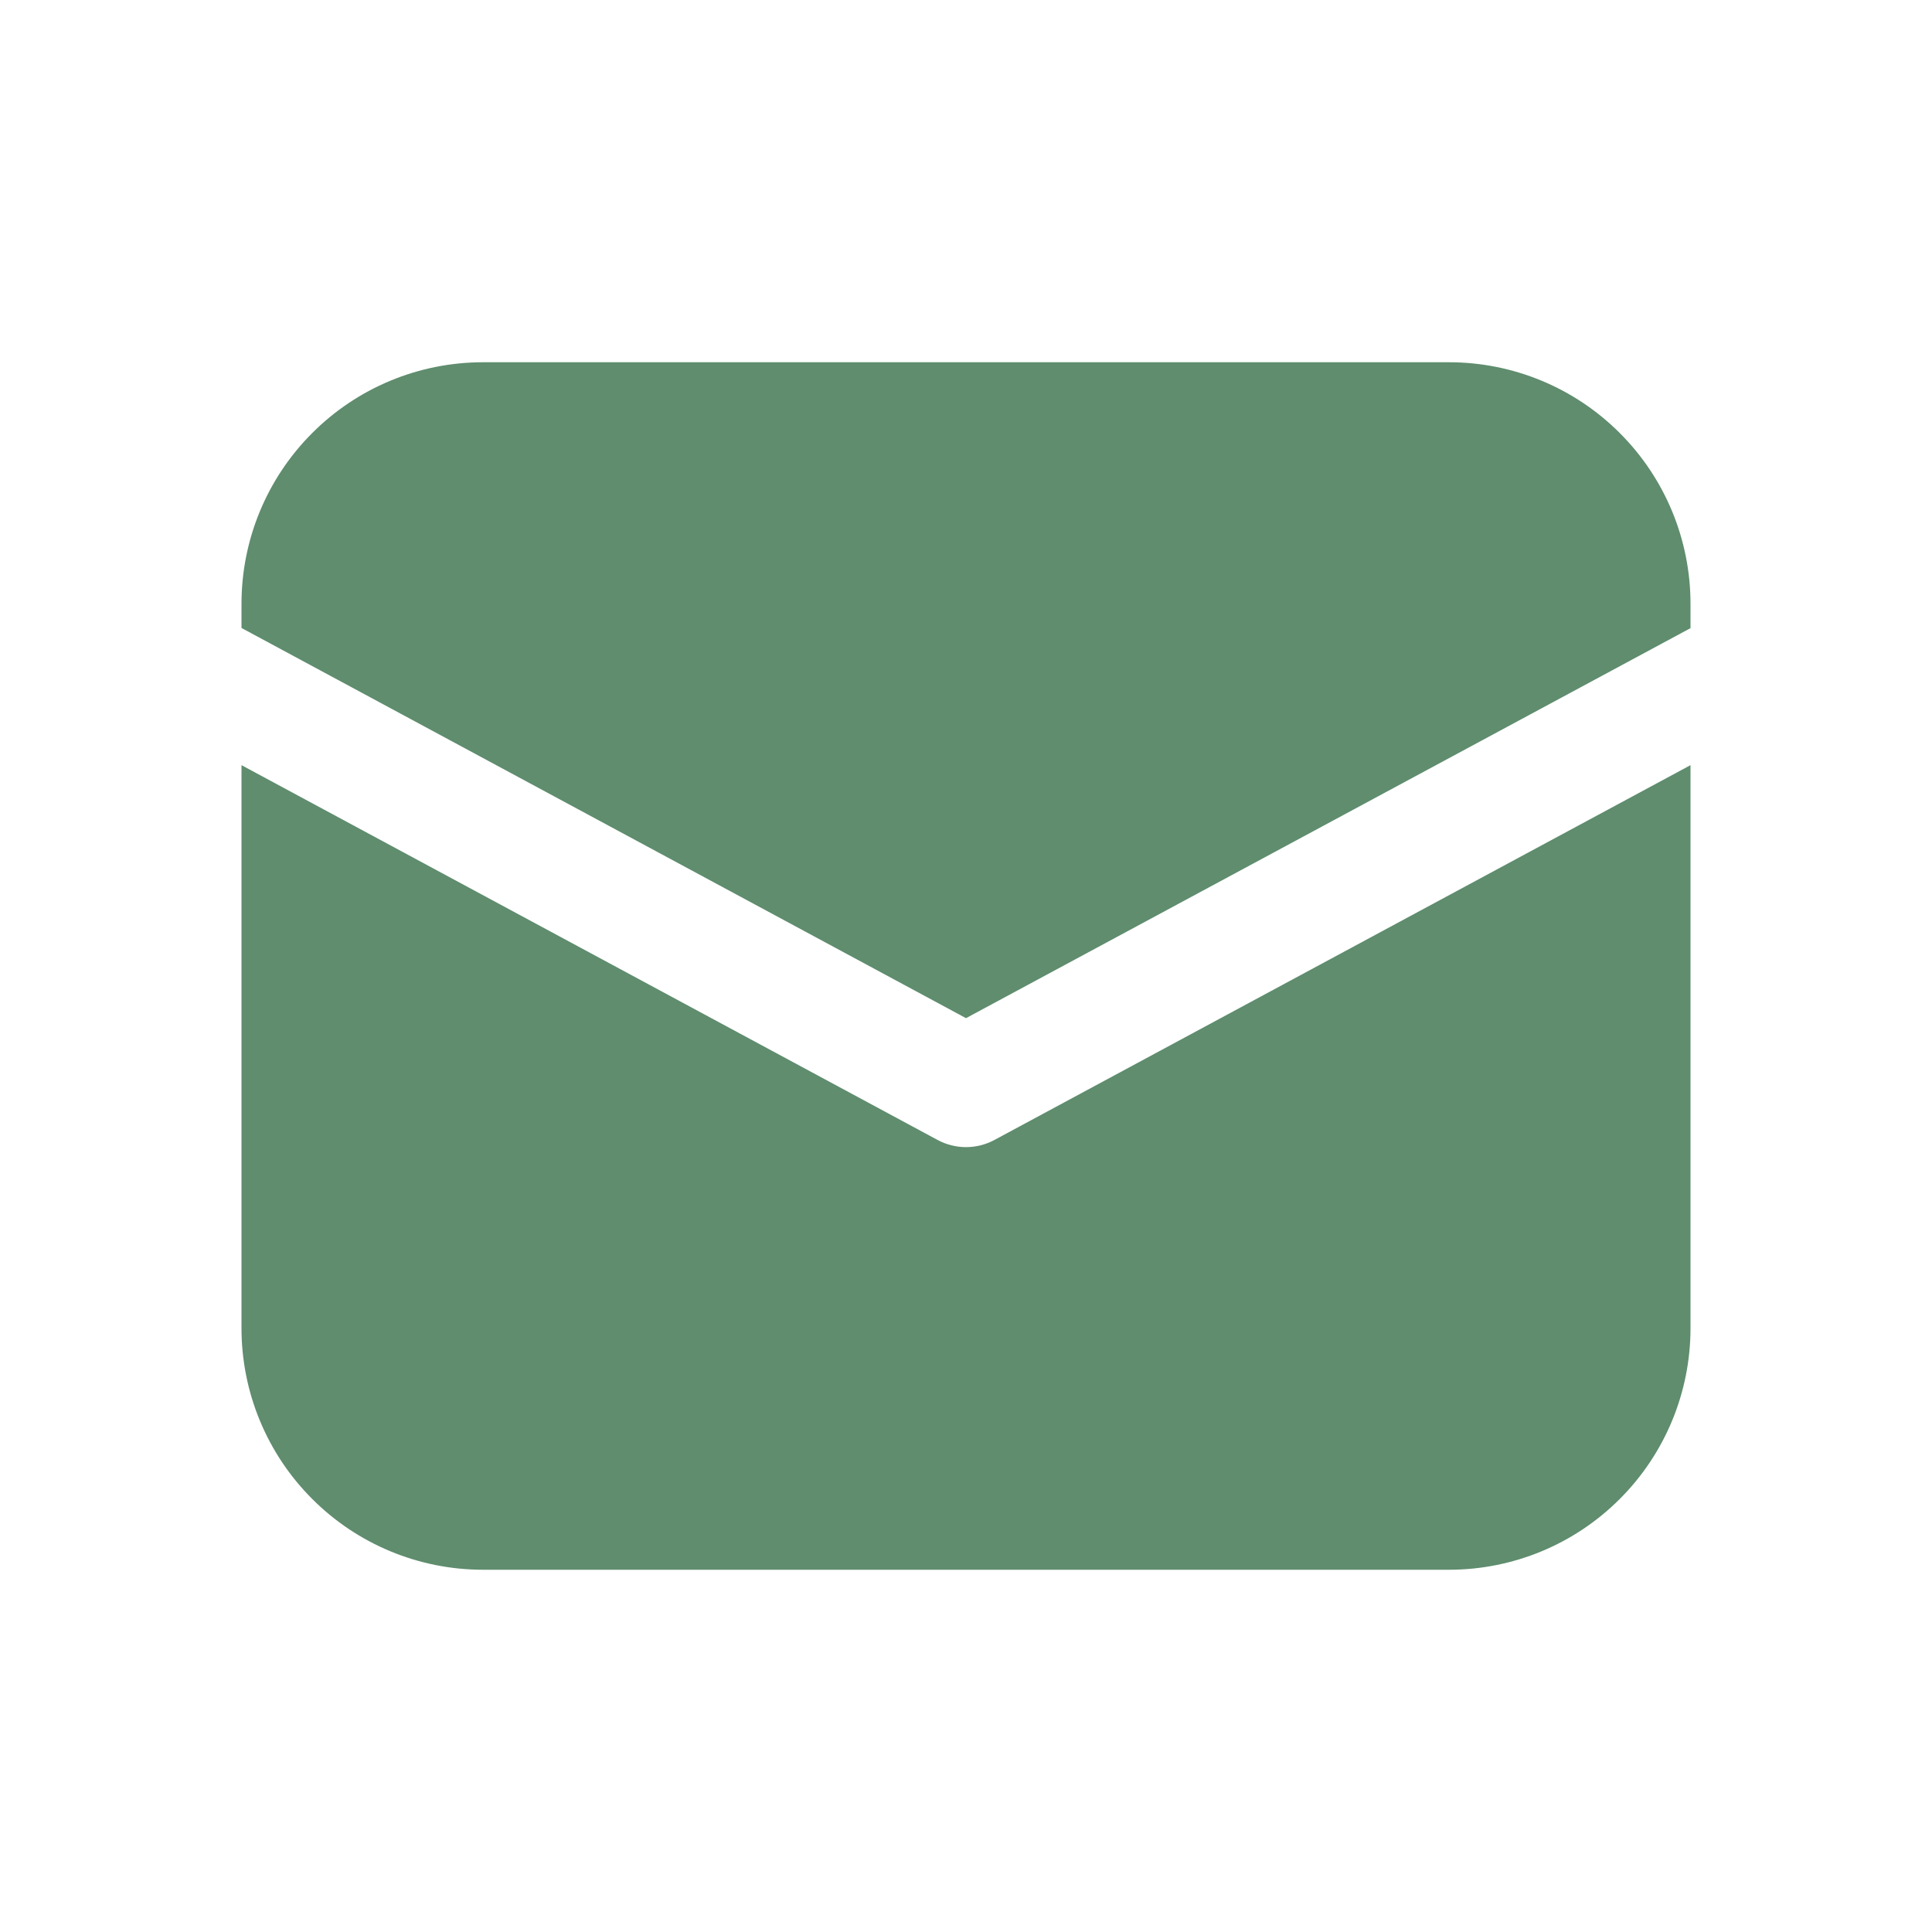
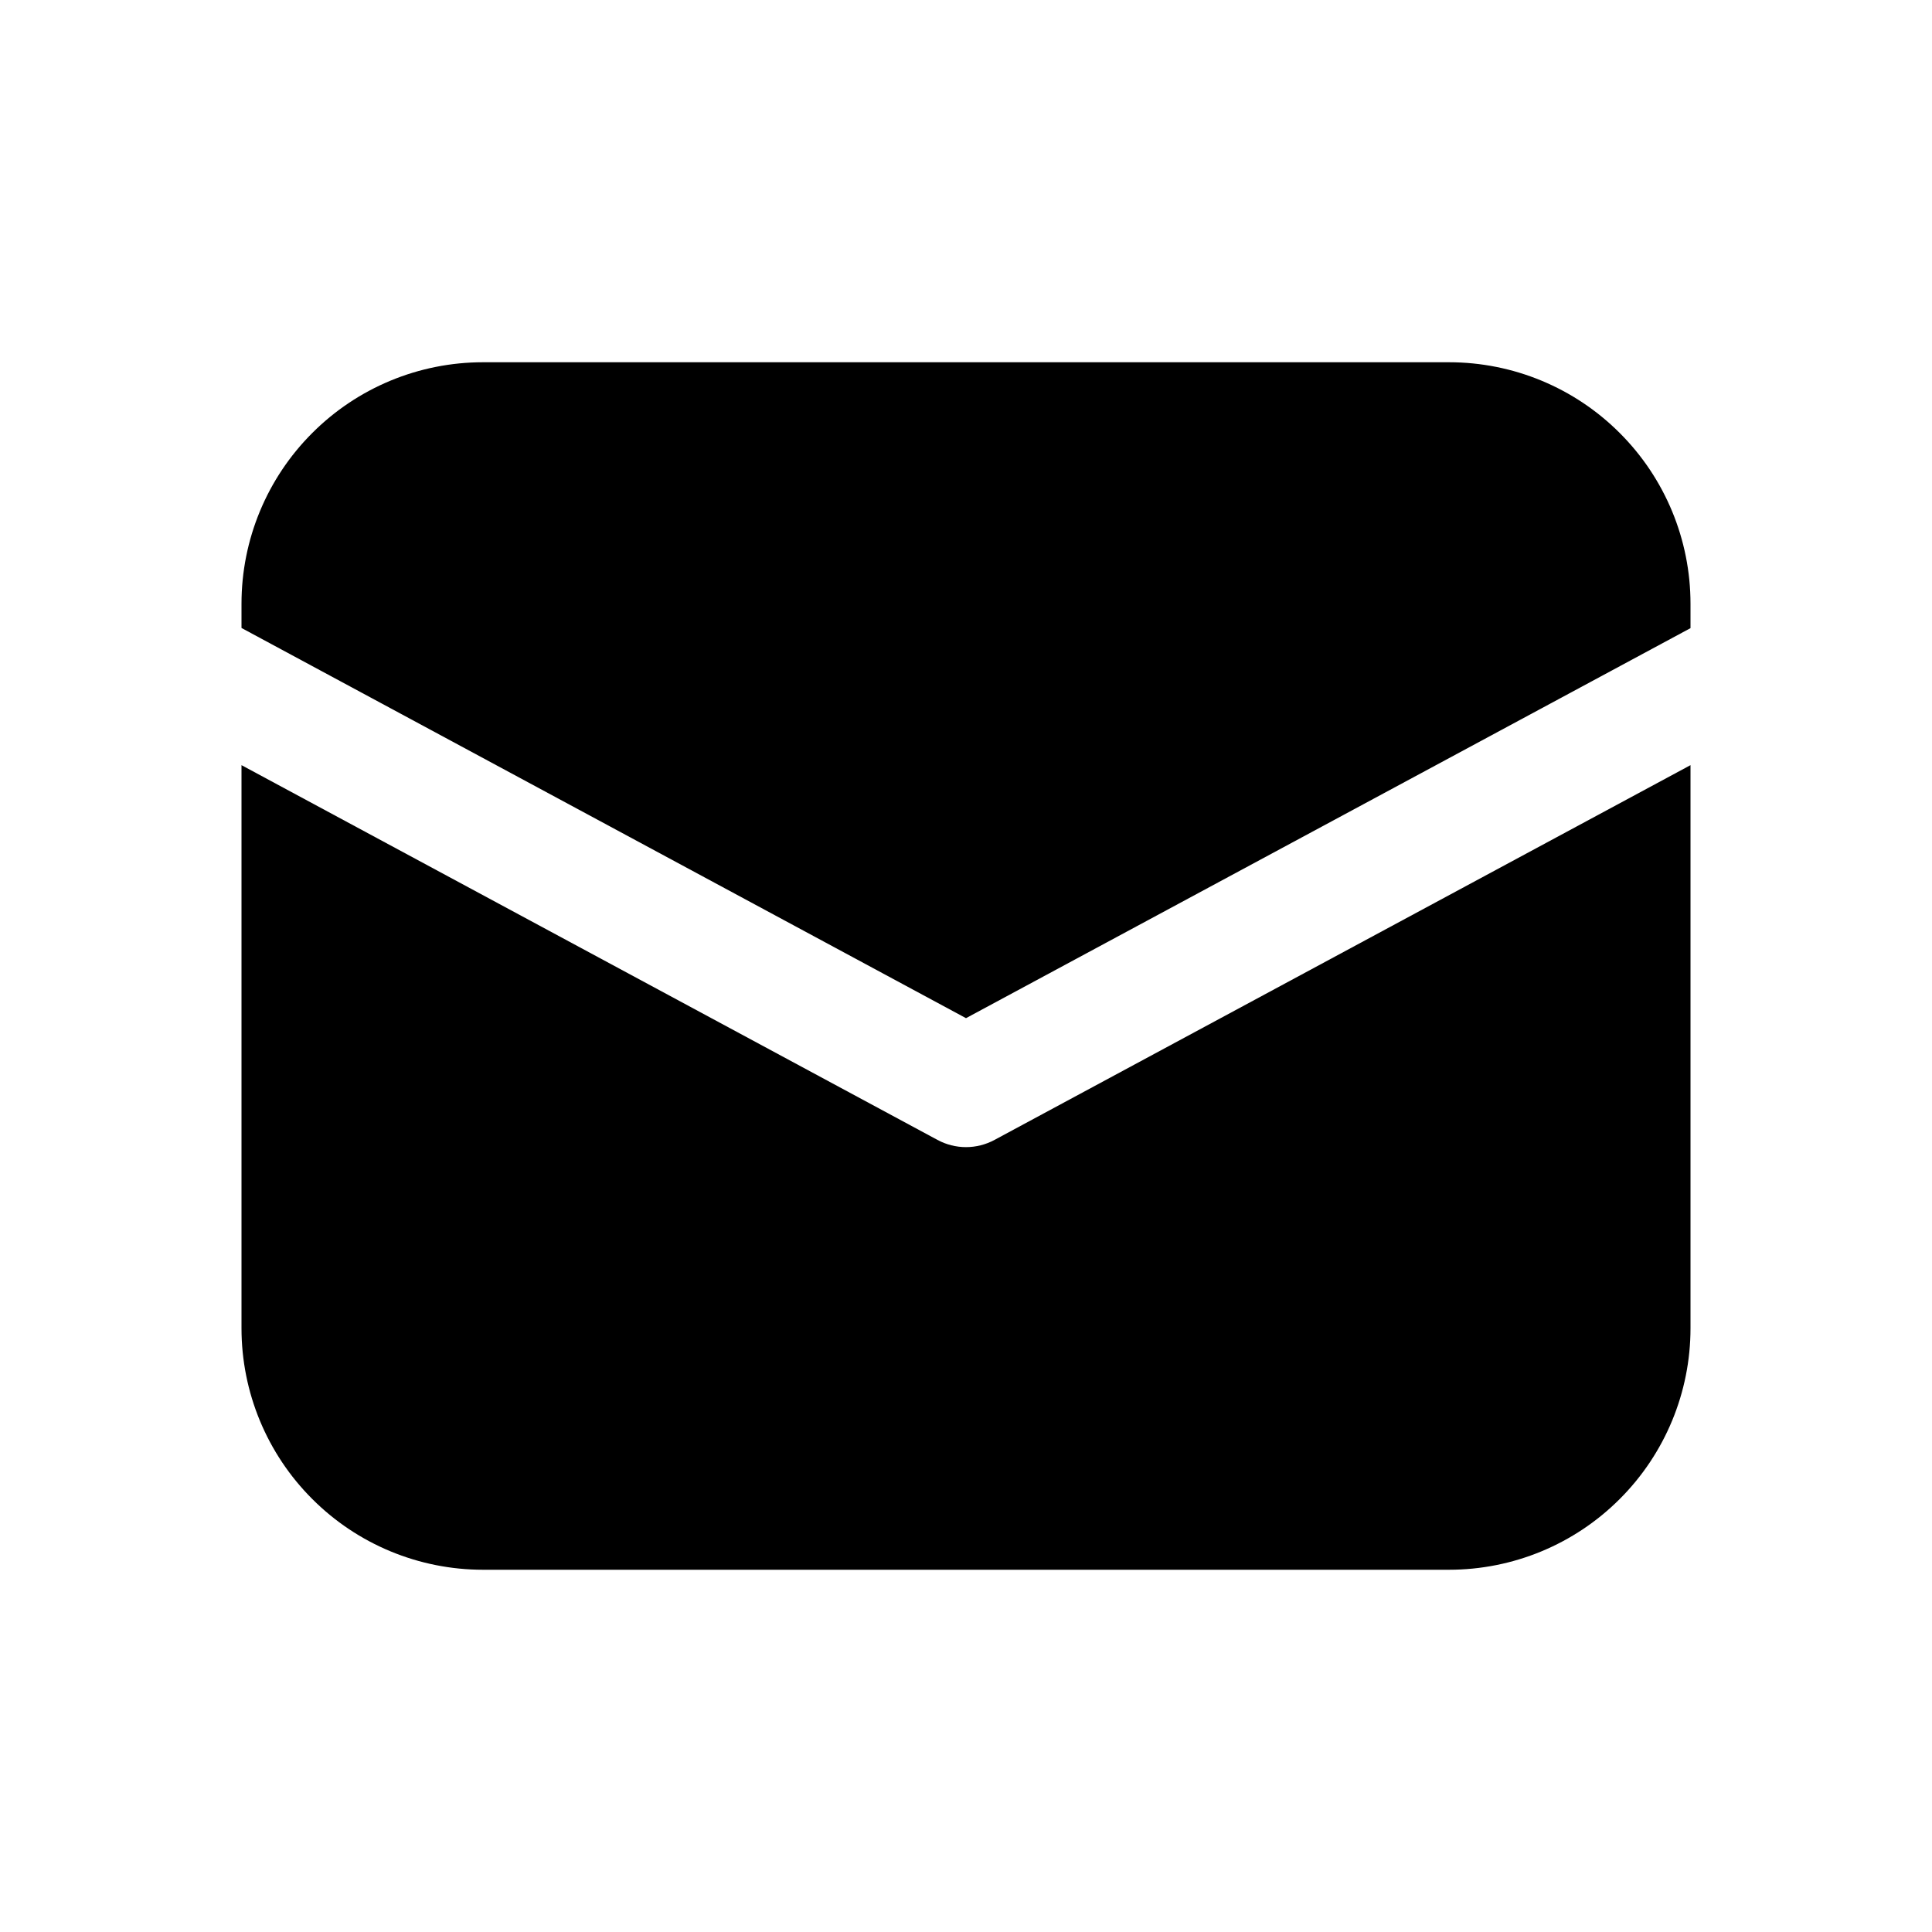
- <svg xmlns="http://www.w3.org/2000/svg" width="24" height="24" viewBox="0 0 24 24" fill="none">
-   <path d="M6 4.5C5.204 4.5 4.441 4.816 3.879 5.379C3.316 5.941 3 6.704 3 7.5V7.801L12 12.648L21 7.803V7.5C21 6.704 20.684 5.941 20.121 5.379C19.559 4.816 18.796 4.5 18 4.5H6ZM21 9.505L12.355 14.16C12.246 14.219 12.124 14.25 12 14.25C11.876 14.25 11.754 14.219 11.645 14.16L3 9.505V16.5C3 17.296 3.316 18.059 3.879 18.621C4.441 19.184 5.204 19.5 6 19.5H18C18.796 19.5 19.559 19.184 20.121 18.621C20.684 18.059 21 17.296 21 16.5V9.505Z" fill="#5F8D6E" />
+ <svg xmlns="http://www.w3.org/2000/svg" width="24" height="24" viewBox="0 0 24 24">
+   <path d="M6 4.5C5.204 4.5 4.441 4.816 3.879 5.379C3.316 5.941 3 6.704 3 7.5V7.801L12 12.648L21 7.803V7.5C21 6.704 20.684 5.941 20.121 5.379C19.559 4.816 18.796 4.5 18 4.5H6ZM21 9.505L12.355 14.16C12.246 14.219 12.124 14.25 12 14.25C11.876 14.25 11.754 14.219 11.645 14.16L3 9.505V16.5C3 17.296 3.316 18.059 3.879 18.621C4.441 19.184 5.204 19.5 6 19.5H18C18.796 19.5 19.559 19.184 20.121 18.621C20.684 18.059 21 17.296 21 16.5V9.505Z" />
</svg>
